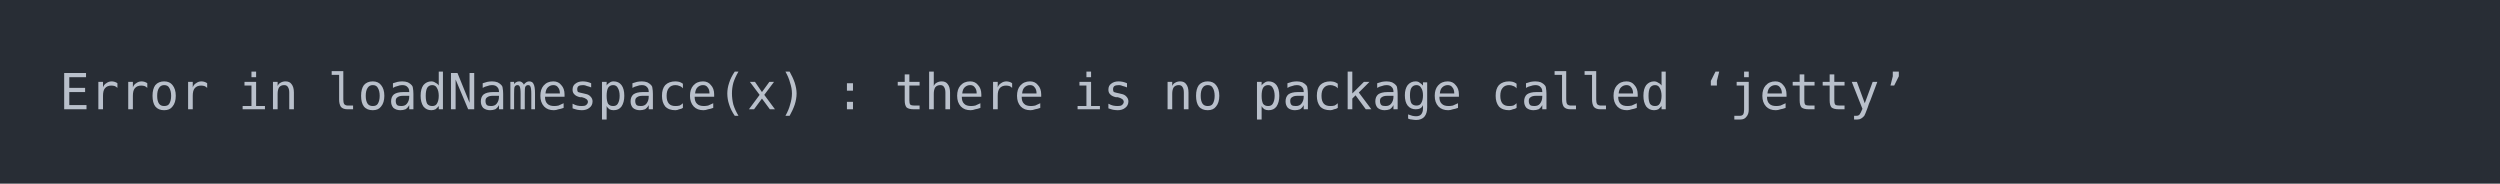
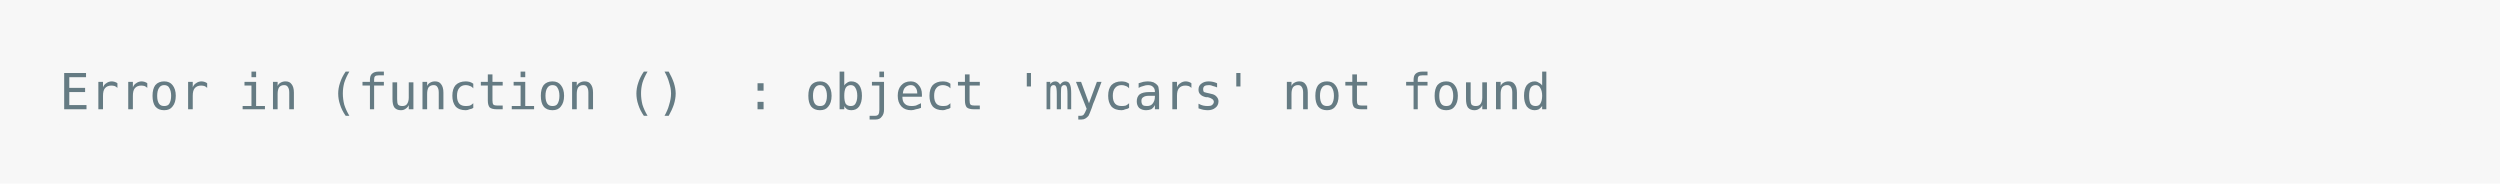
<svg xmlns="http://www.w3.org/2000/svg" xmlns:xlink="http://www.w3.org/1999/xlink" width="840" height="61.71">
  <rect width="840" height="61.71" rx="0" ry="0" class="a" />
  <svg height="21.71" viewBox="0 0 80 2.171" width="800" x="20" y="20">
-     <style>.a{fill:rgb(40,45,53)}.b{font-family:'Fira Code',Monaco,Consolas,Menlo,'Bitstream Vera Sans Mono','Powerline Symbols',monospace}.c{fill:transparent}.d{fill:rgb(185,192,203);white-space:pre}</style>
+     <style>.a{fill:rgb(247,247,247)}.b{font-family:'Fira Code',Monaco,Consolas,Menlo,'Bitstream Vera Sans Mono','Powerline Symbols',monospace}.c{fill:transparent}.d{fill:rgb(101,123,131);white-space:pre}</style>
    <g font-family="'Fira Code',Monaco,Consolas,Menlo,'Bitstream Vera Sans Mono','Powerline Symbols',monospace" font-size="1.67" class="b">
      <defs>
        <symbol id="a">
          <rect height="1" width="80" x="0" y="0" class="c" />
        </symbol>
      </defs>
      <rect height="2.171" width="80" class="a" />
      <svg x="0" y="0" width="80">
        <svg x="0">
          <use xlink:href="#a" />
          <text font-size="1.67" x="0" y="1.67" class="d">Error</text>
          <text font-size="1.67" x="6.012" y="1.67" class="d">in</text>
-           <text font-size="1.67" x="9.018" y="1.67" class="d">loadNamespace(x)</text>
-           <text font-size="1.67" x="26.052" y="1.67" class="d">:</text>
-           <text font-size="1.67" x="28.056" y="1.67" class="d">there</text>
-           <text font-size="1.67" x="34.068" y="1.67" class="d">is</text>
-           <text font-size="1.67" x="37.074" y="1.67" class="d">no</text>
-           <text font-size="1.67" x="40.08" y="1.67" class="d">package</text>
-           <text font-size="1.67" x="48.096" y="1.67" class="d">called</text>
-           <text font-size="1.67" x="55.11" y="1.67" class="d">‘jetty’</text>
+           <text font-size="1.67" x="9.018" y="1.67" class="d">(function</text>
+           <text font-size="1.67" x="19.038" y="1.67" class="d">()</text>
+           <text font-size="1.67" x="23.046" y="1.67" class="d">:</text>
+           <text font-size="1.67" x="25.05" y="1.67" class="d">object</text>
+           <text font-size="1.67" x="32.064" y="1.67" class="d">'mycars'</text>
+           <text font-size="1.67" x="41.082" y="1.67" class="d">not</text>
+           <text font-size="1.67" x="45.09" y="1.67" class="d">found</text>
        </svg>
      </svg>
    </g>
  </svg>
</svg>
